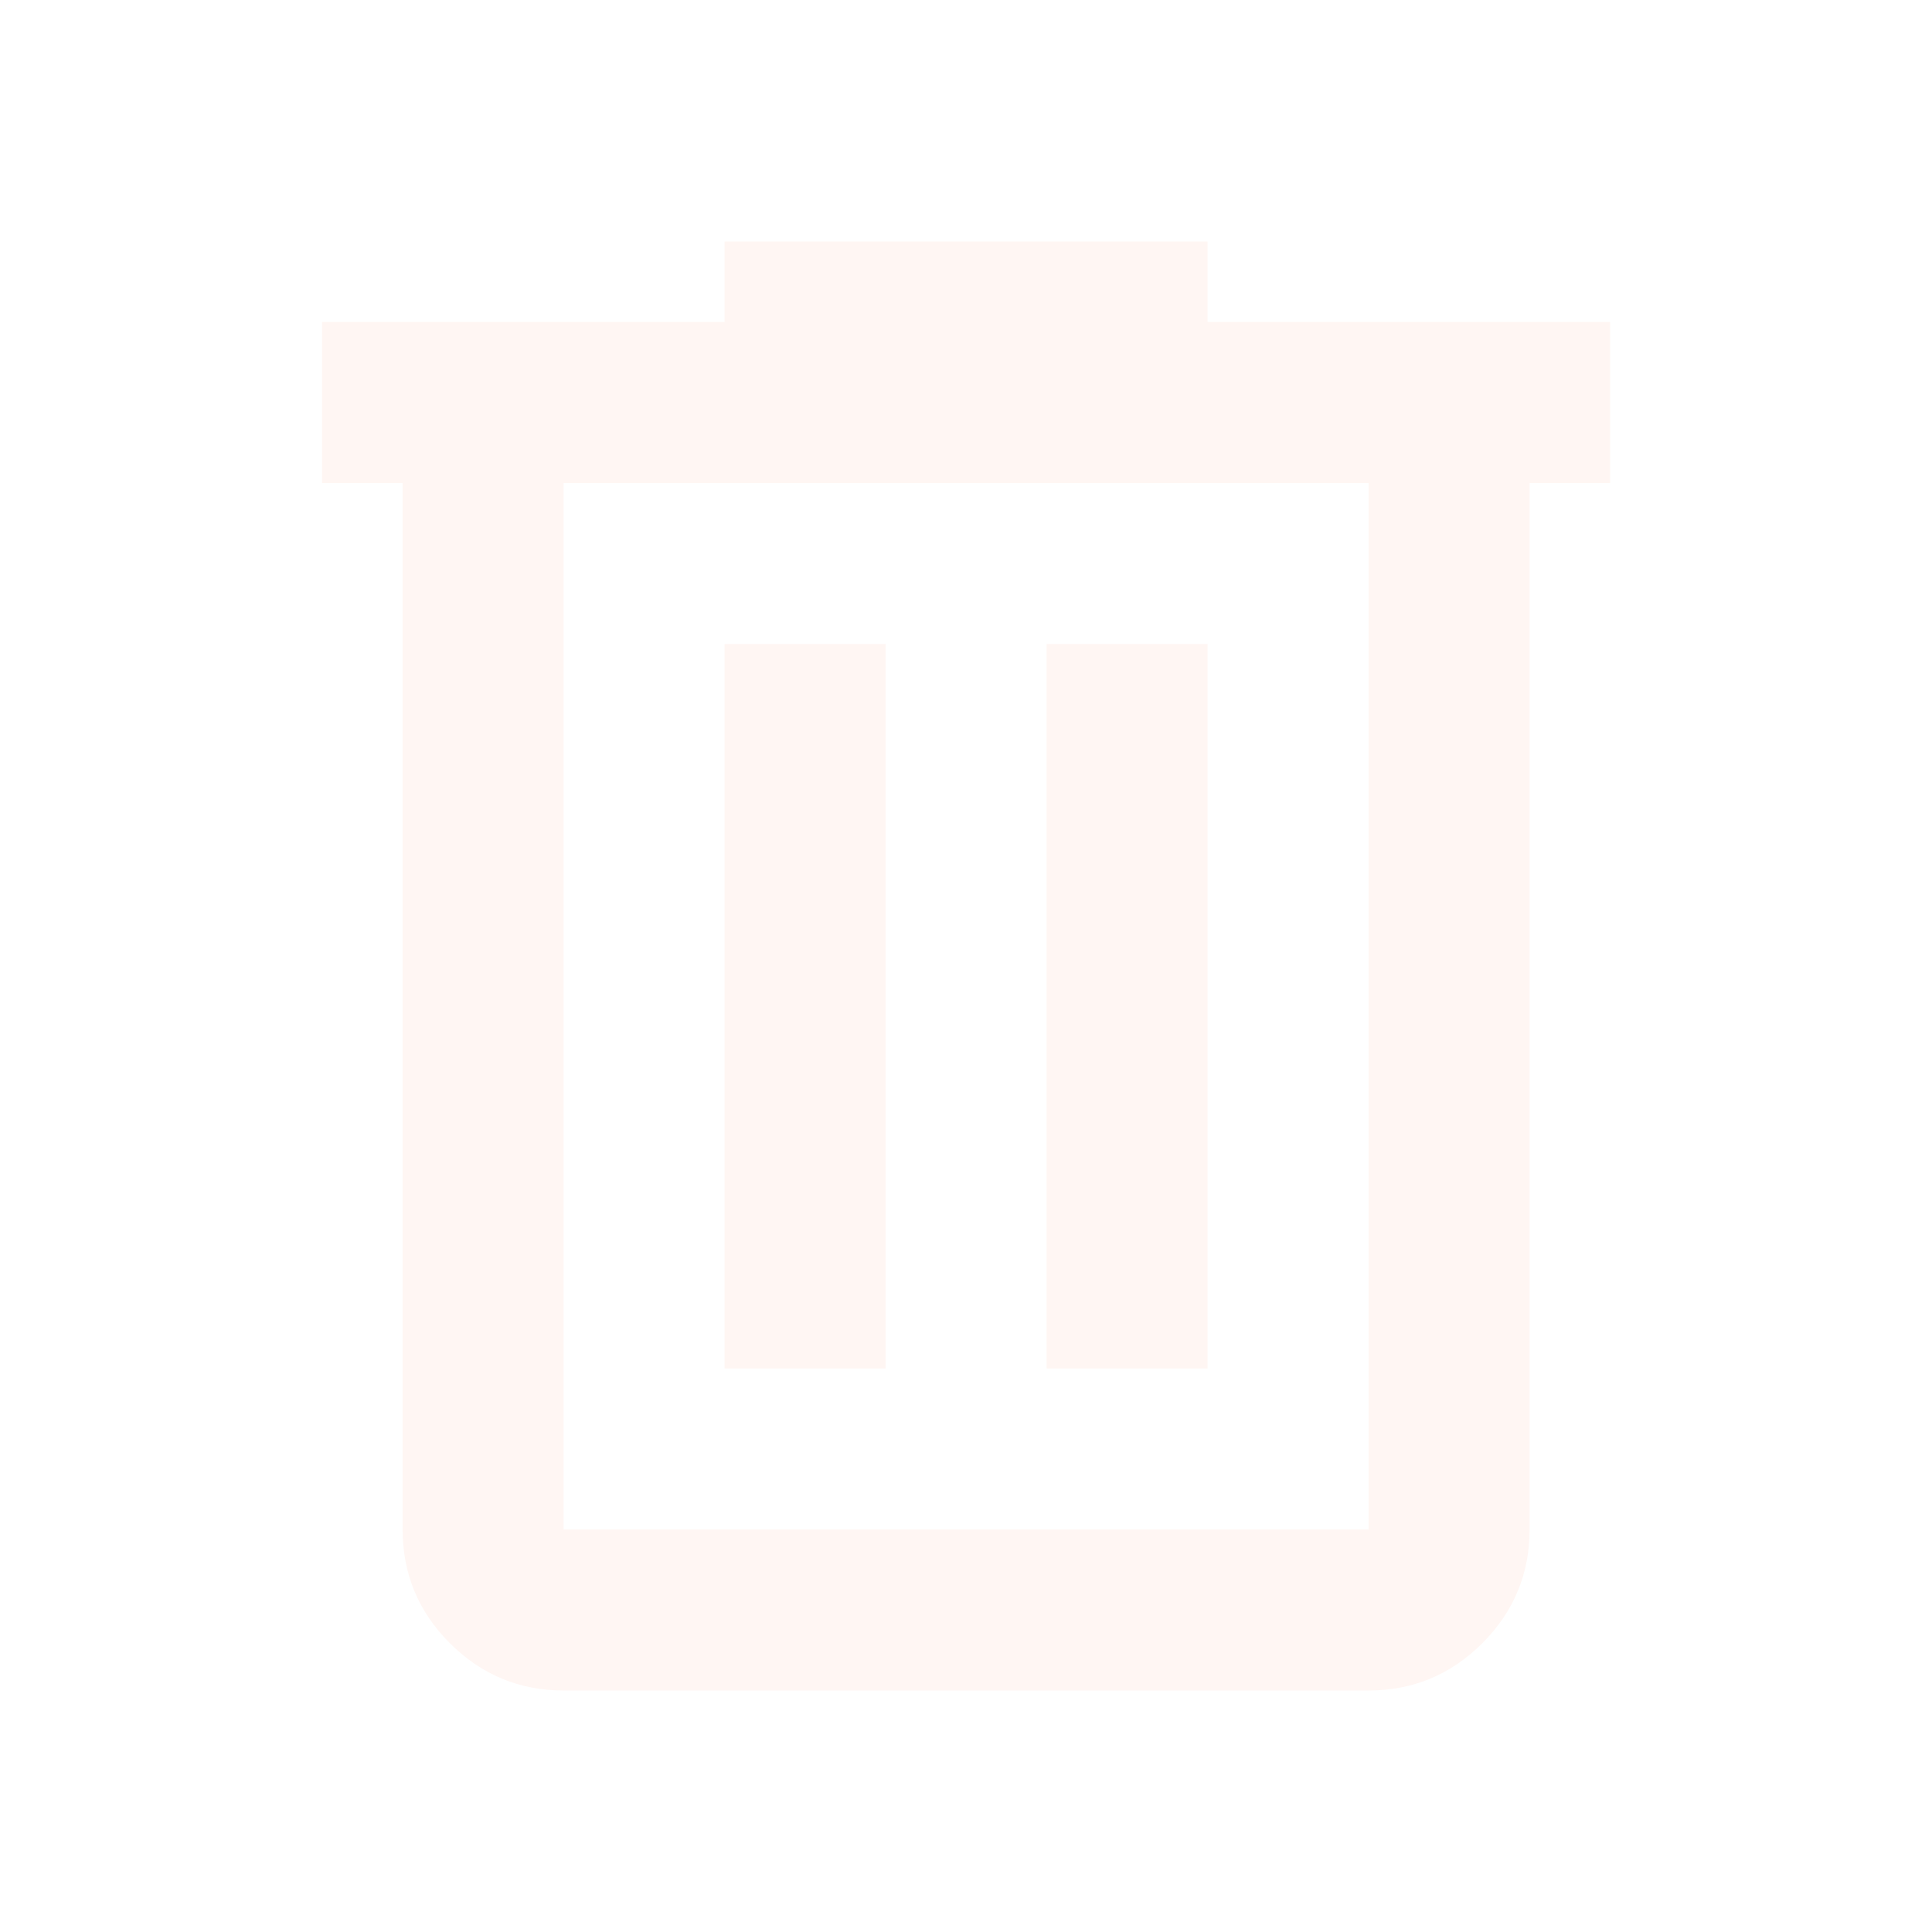
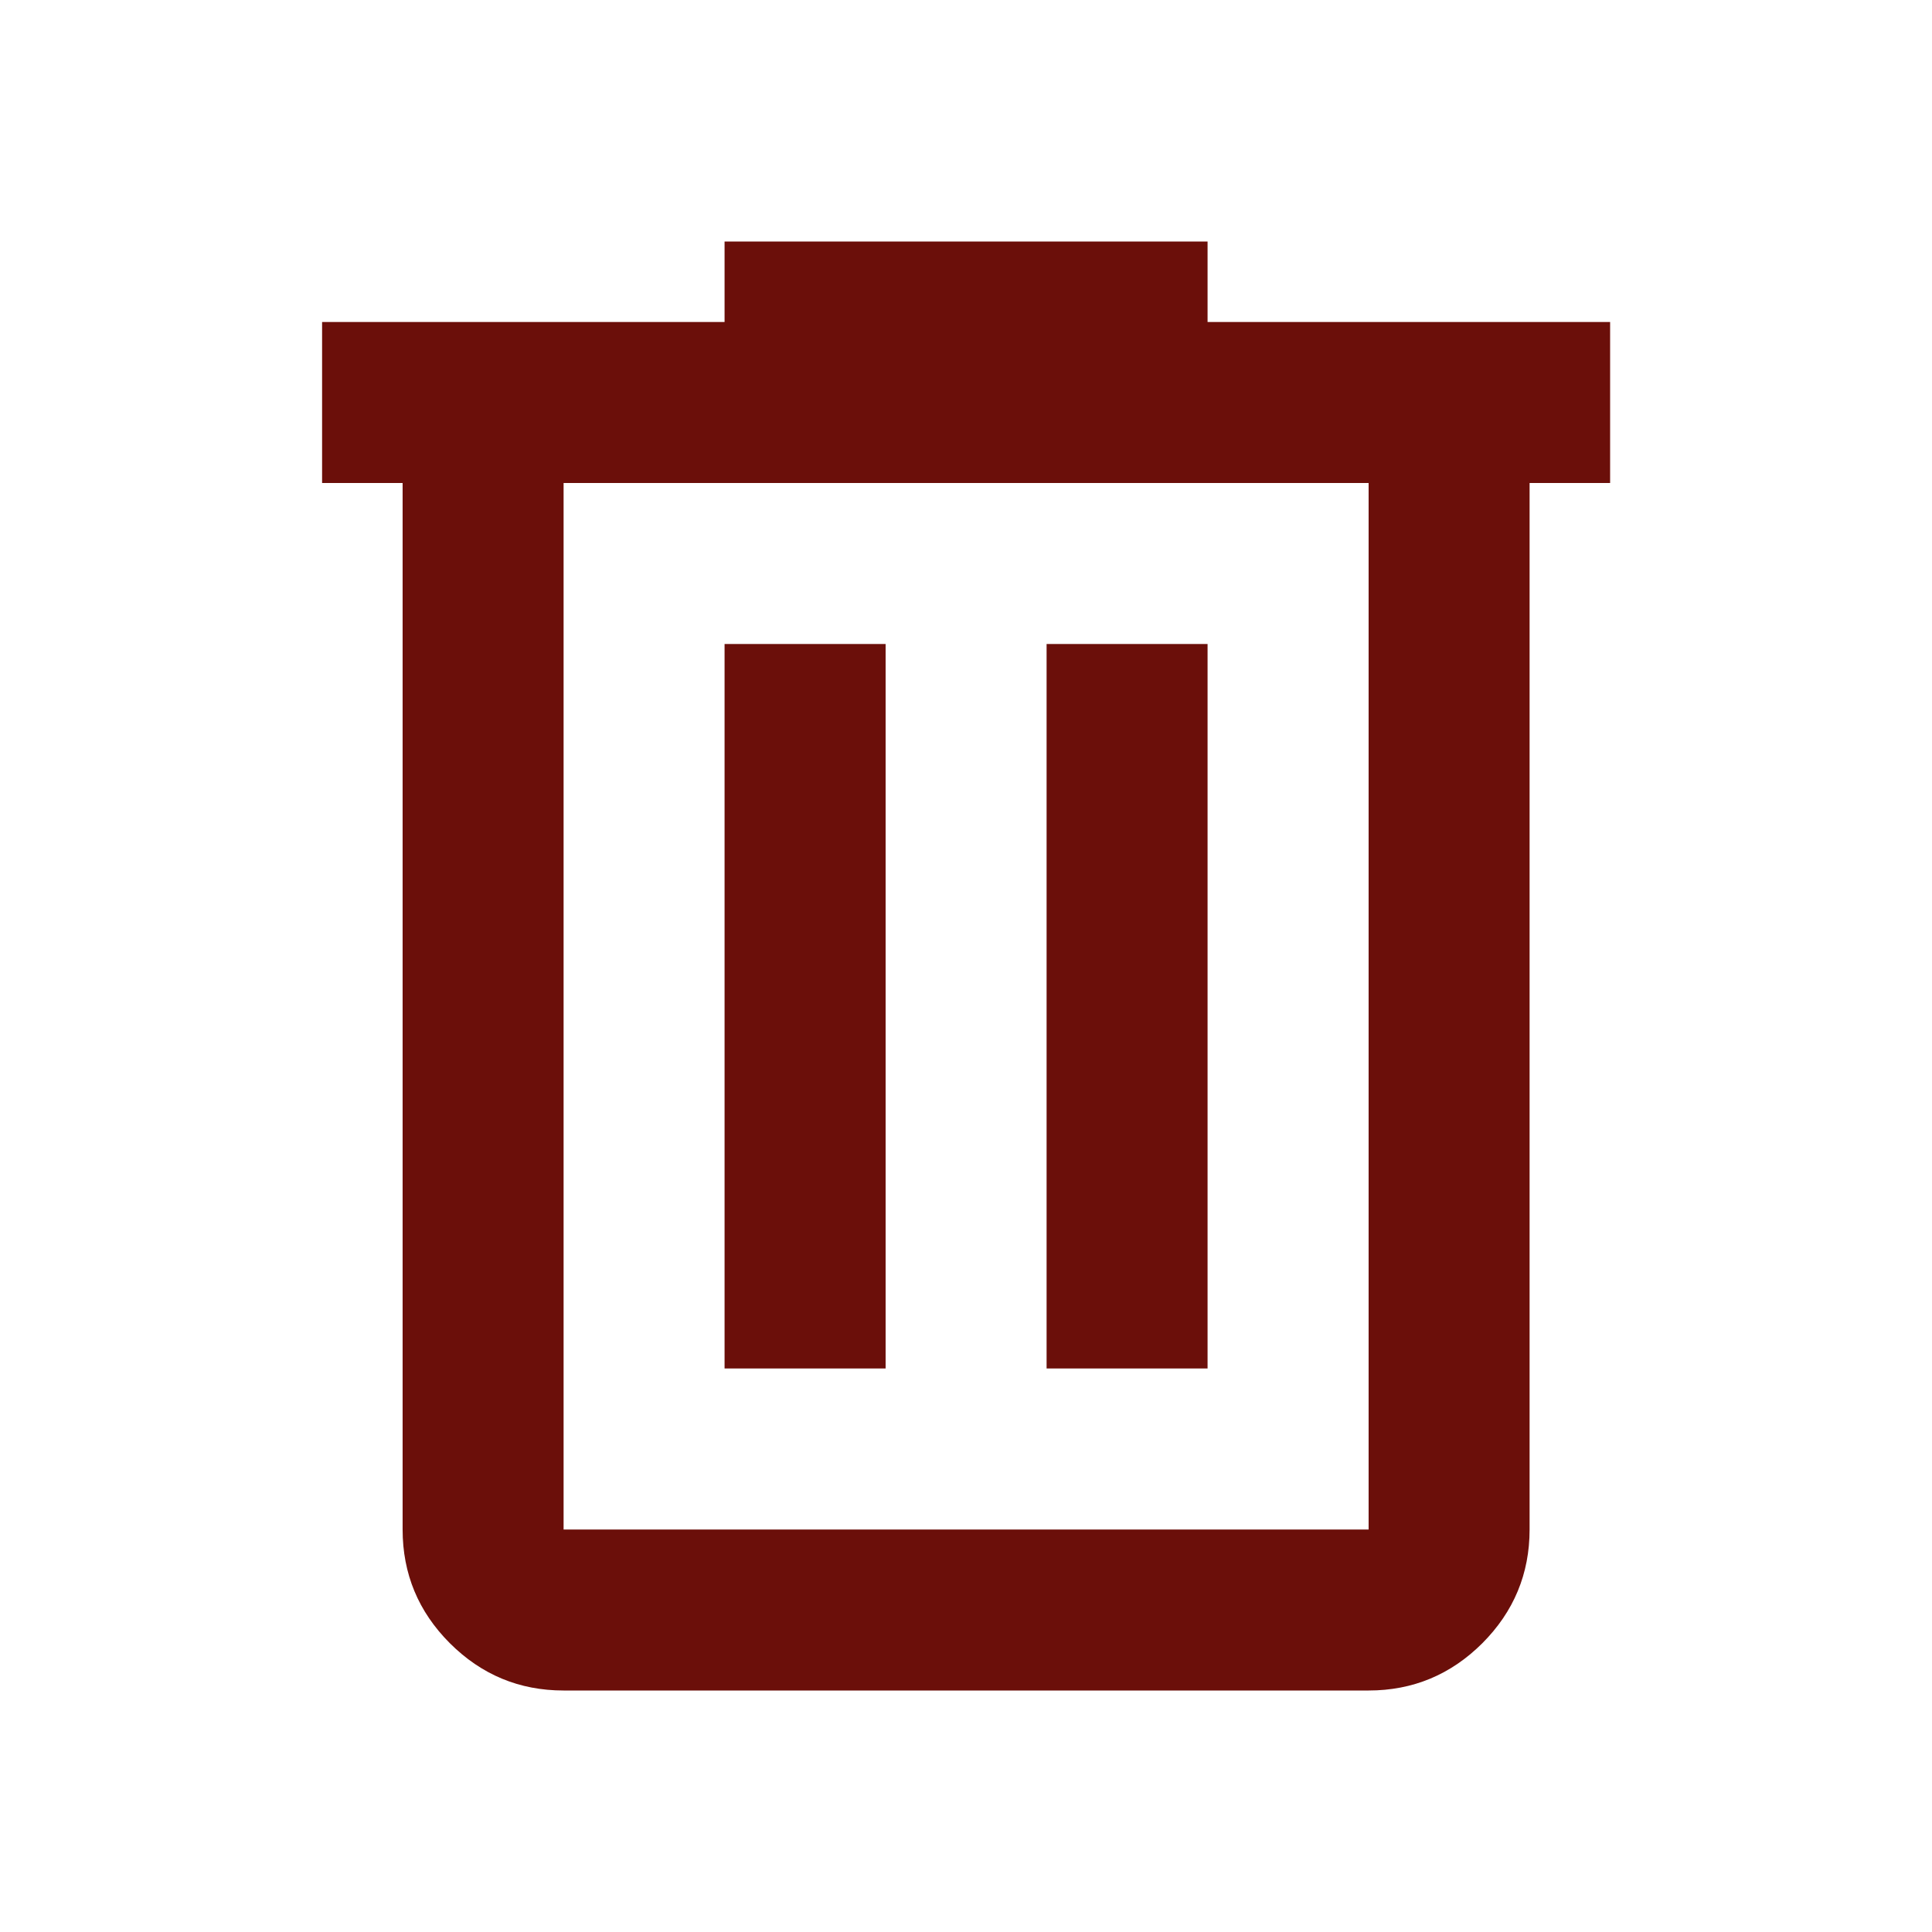
<svg xmlns="http://www.w3.org/2000/svg" width="28" height="28" viewBox="0 0 28 28" fill="none">
-   <path d="M8.168 24.5C7.526 24.5 6.977 24.271 6.52 23.815C6.063 23.358 5.835 22.808 5.835 22.167V7H4.668V4.667H10.501V3.5H17.501V4.667H23.335V7H22.168V22.167C22.168 22.808 21.939 23.358 21.483 23.815C21.026 24.271 20.476 24.5 19.835 24.5H8.168ZM19.835 7H8.168V22.167H19.835V7ZM10.501 19.833H12.835V9.333H10.501V19.833ZM15.168 19.833H17.501V9.333H15.168V19.833Z" fill="#FFF6F3" />
+   <path d="M8.168 24.5C7.526 24.5 6.977 24.271 6.52 23.815C6.063 23.358 5.835 22.808 5.835 22.167V7H4.668V4.667H10.501V3.5H17.501V4.667H23.335V7H22.168V22.167C22.168 22.808 21.939 23.358 21.483 23.815C21.026 24.271 20.476 24.5 19.835 24.5H8.168ZM19.835 7H8.168V22.167H19.835V7ZM10.501 19.833H12.835V9.333H10.501V19.833ZM15.168 19.833H17.501V9.333H15.168V19.833Z" fill="#6B0F0A" />
</svg>
